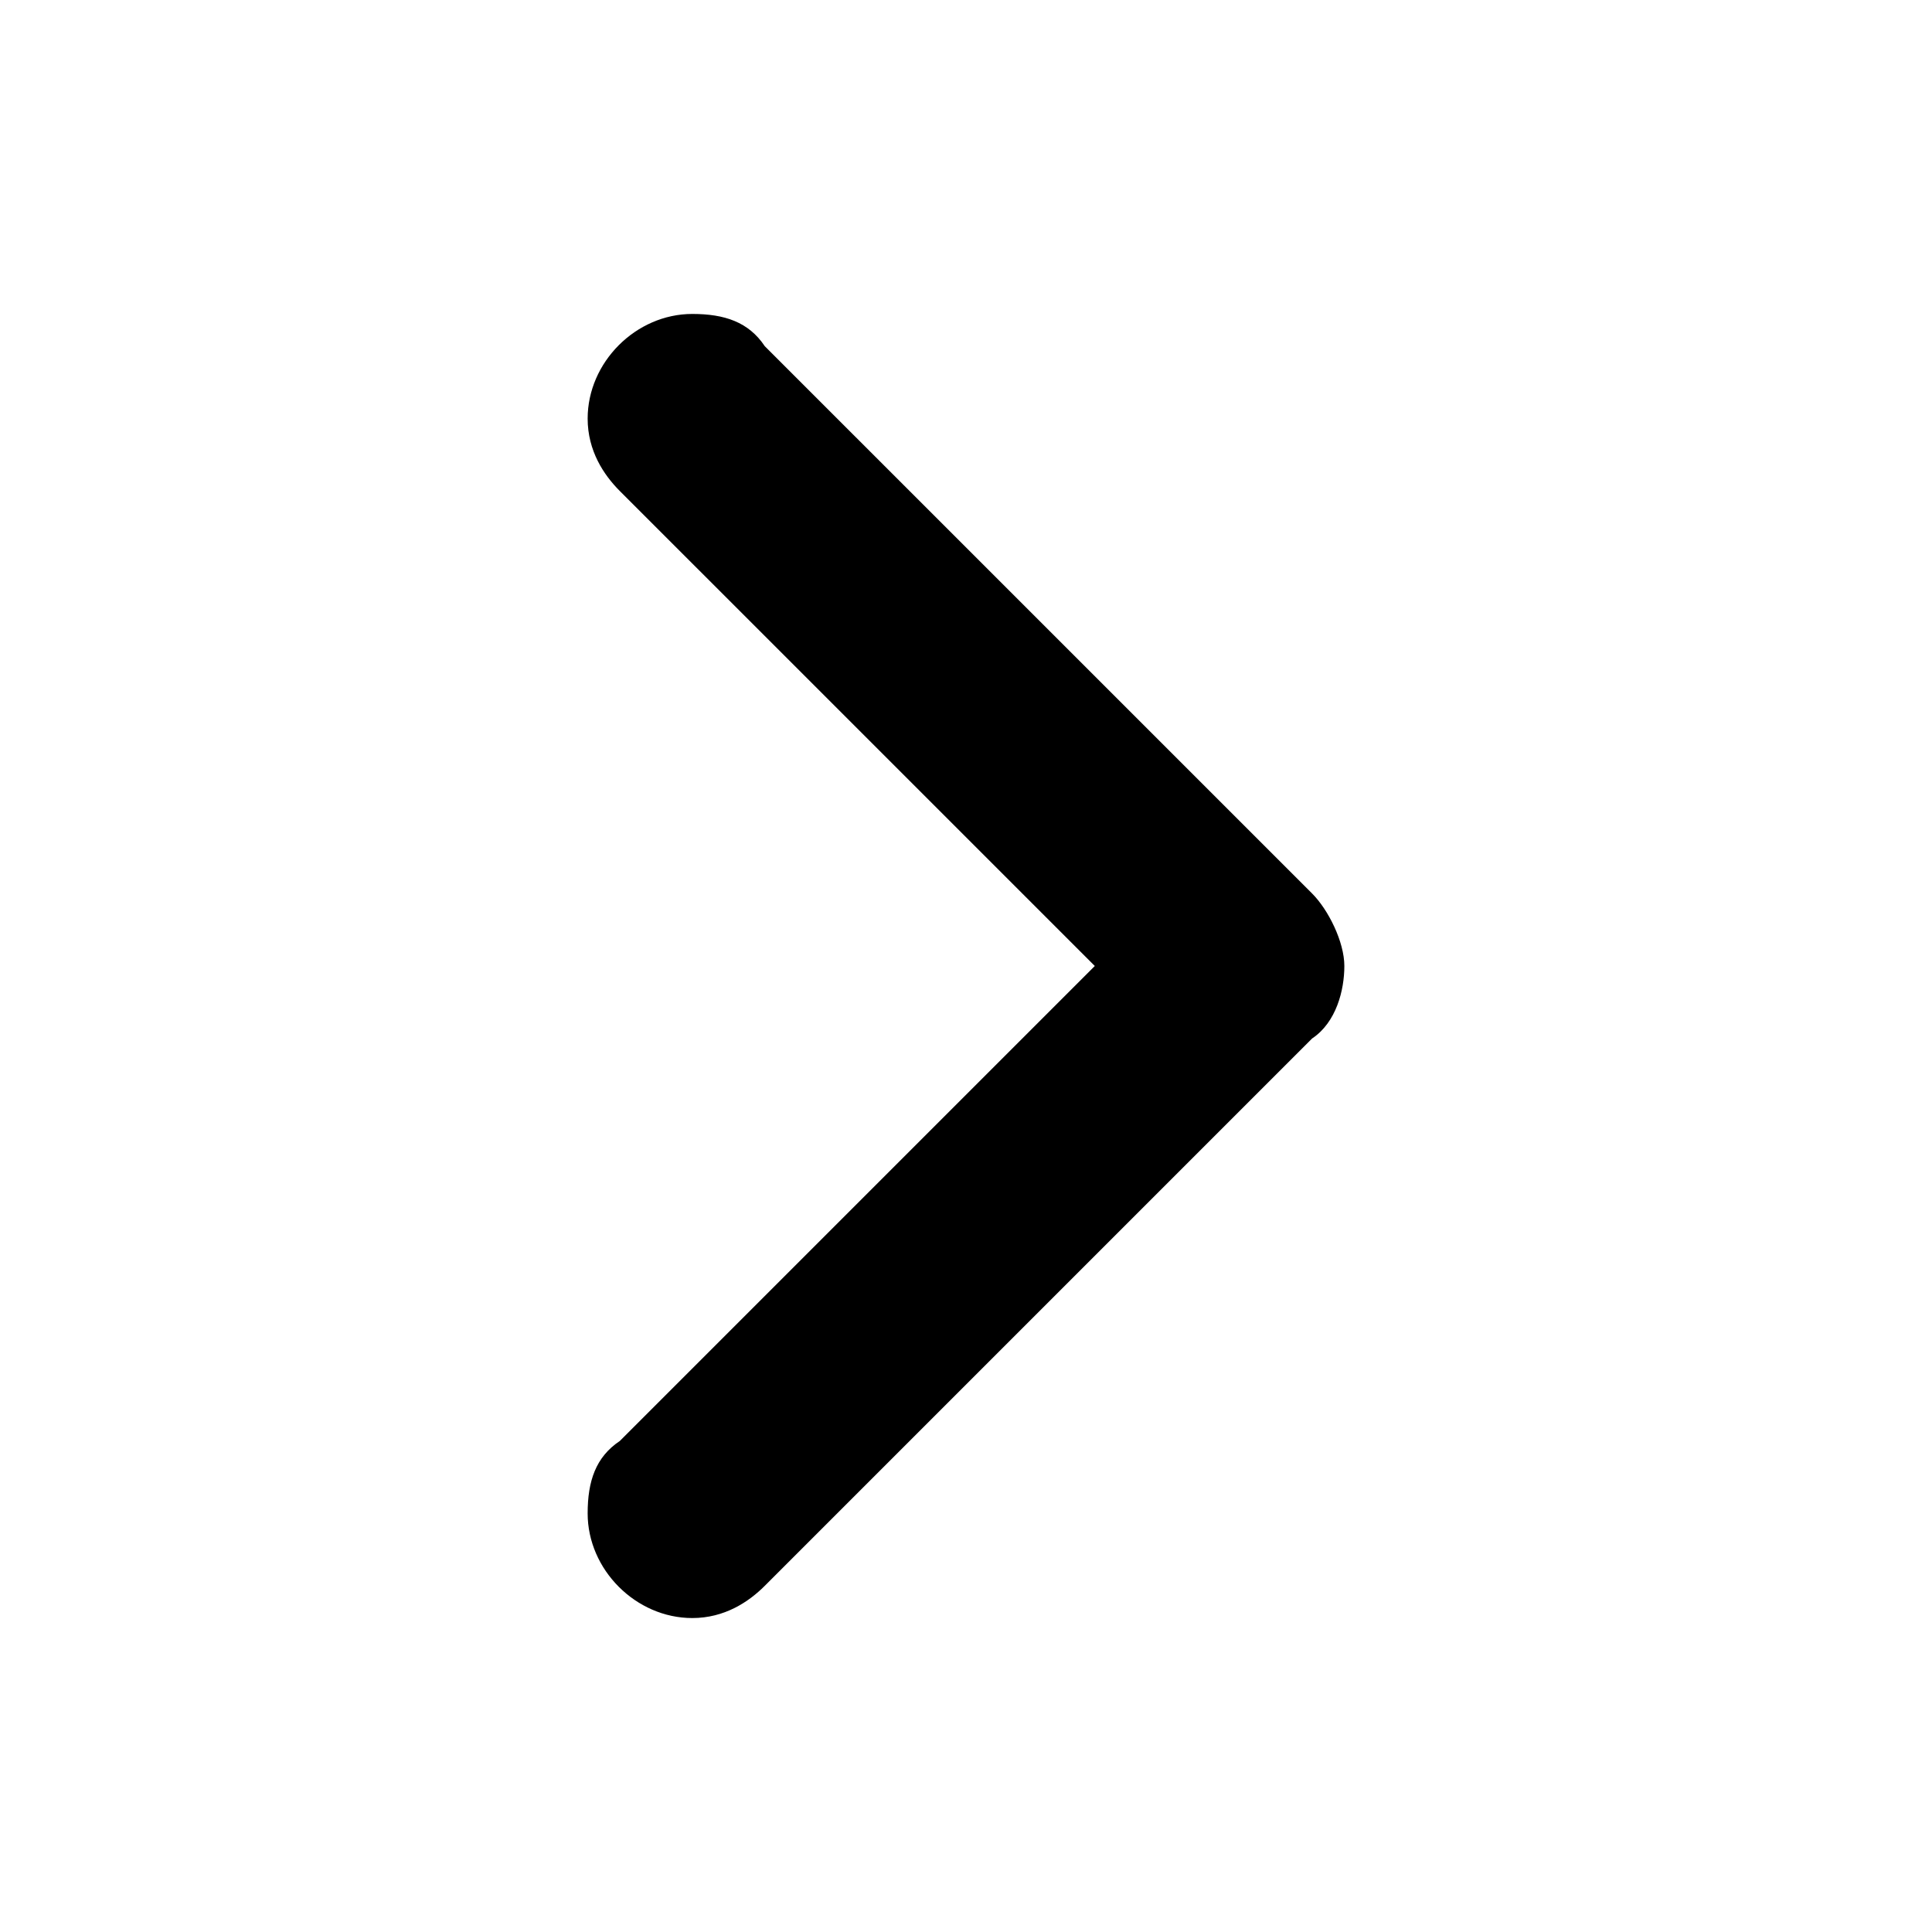
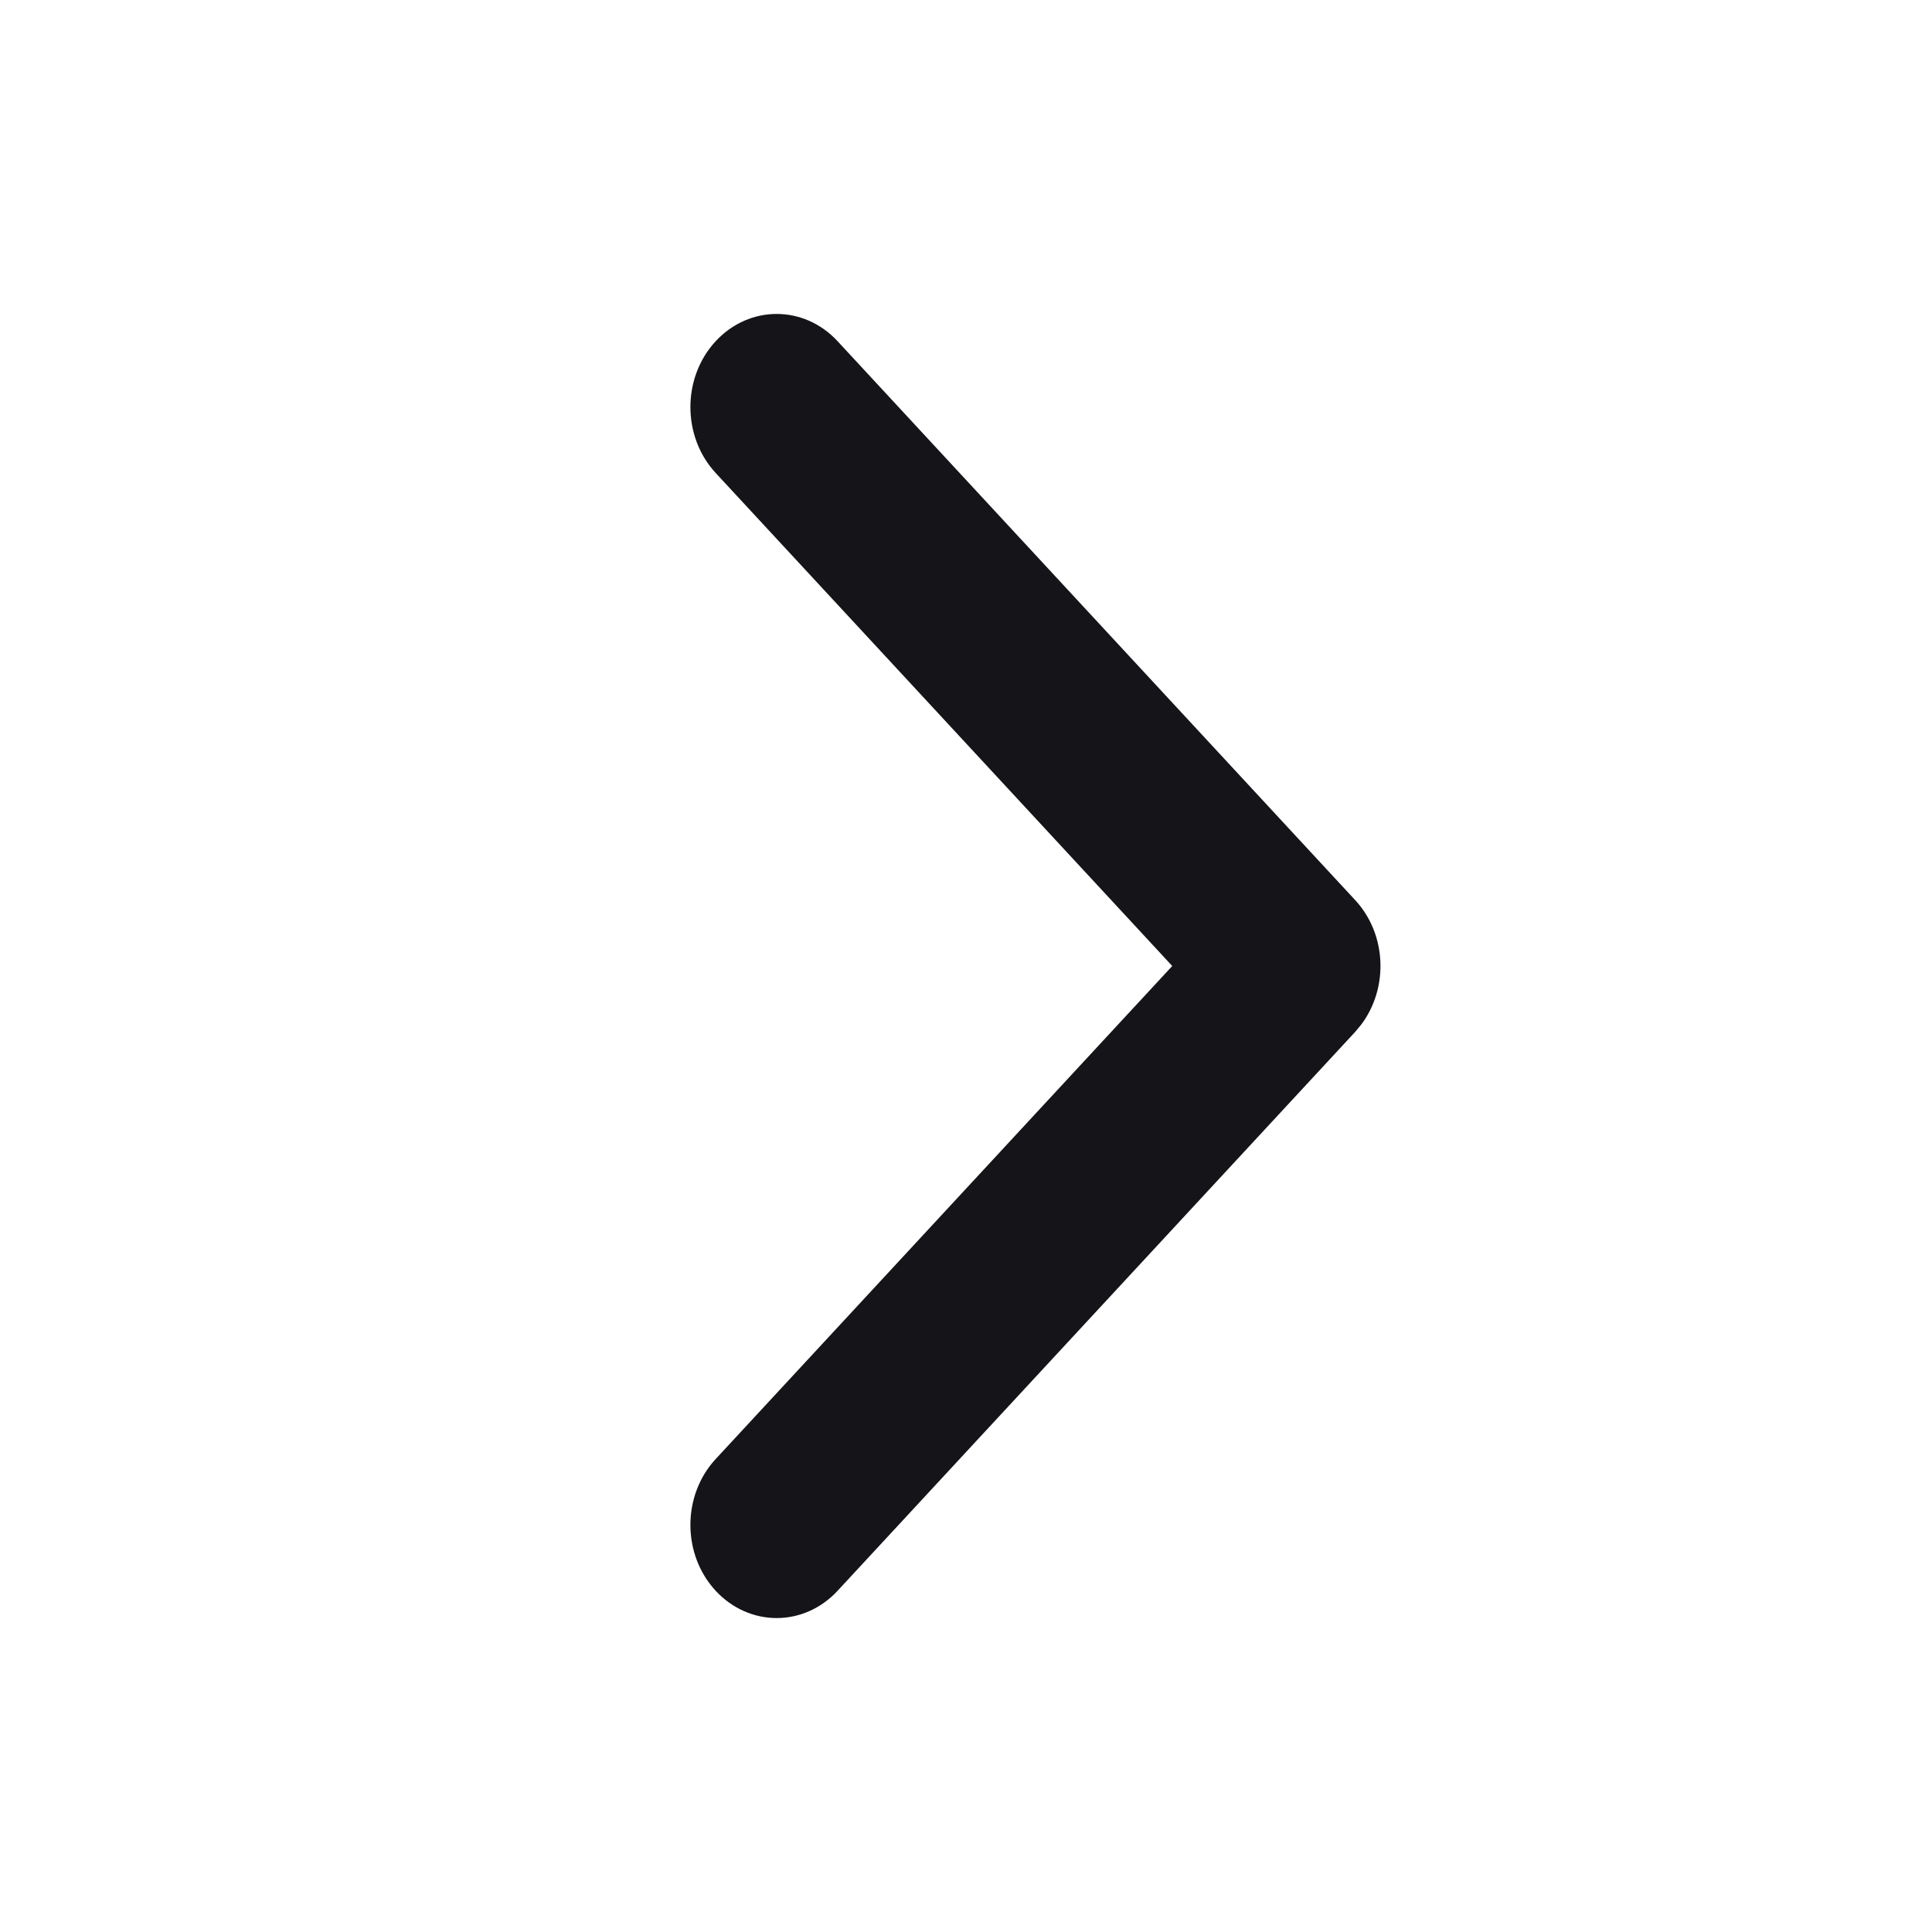
- <svg xmlns="http://www.w3.org/2000/svg" version="1.1" id="Layer_1" x="0px" y="0px" viewBox="0 0 24 24" style="enable-background:new 0 0 24 24;" xml:space="preserve">
-   <path d="M8.6,20.1L8.6,20.1c-0.7,0-1.3-0.6-1.3-1.3c0-0.4,0.1-0.7,0.4-0.9l5.9-5.9L7.7,6.1C7.5,5.9,7.3,5.6,7.3,5.2  c0-0.7,0.6-1.3,1.3-1.3c0.4,0,0.7,0.1,0.9,0.4l6.8,6.8c0.2,0.2,0.4,0.6,0.4,0.9s-0.1,0.7-0.4,0.9l-6.8,6.8C9.3,19.9,9,20.1,8.6,20.1  C8.6,20.1,8.6,20.1,8.6,20.1L8.6,20.1L8.6,20.1z" />
+ <svg xmlns="http://www.w3.org/2000/svg" width="24" height="24" viewBox="0 0 24 24" fill="none">
+   <path d="M16.908 12.73C17.252 12.275 17.227 11.605 16.835 11.182L10.405 4.239C9.987 3.787 9.309 3.787 8.89 4.239C8.472 4.691 8.472 5.423 8.89 5.875L14.562 12L8.89 18.125C8.472 18.577 8.472 19.309 8.89 19.761C9.309 20.213 9.987 20.213 10.405 19.761L16.835 12.818L16.908 12.73Z" fill="#141419" />
</svg>
